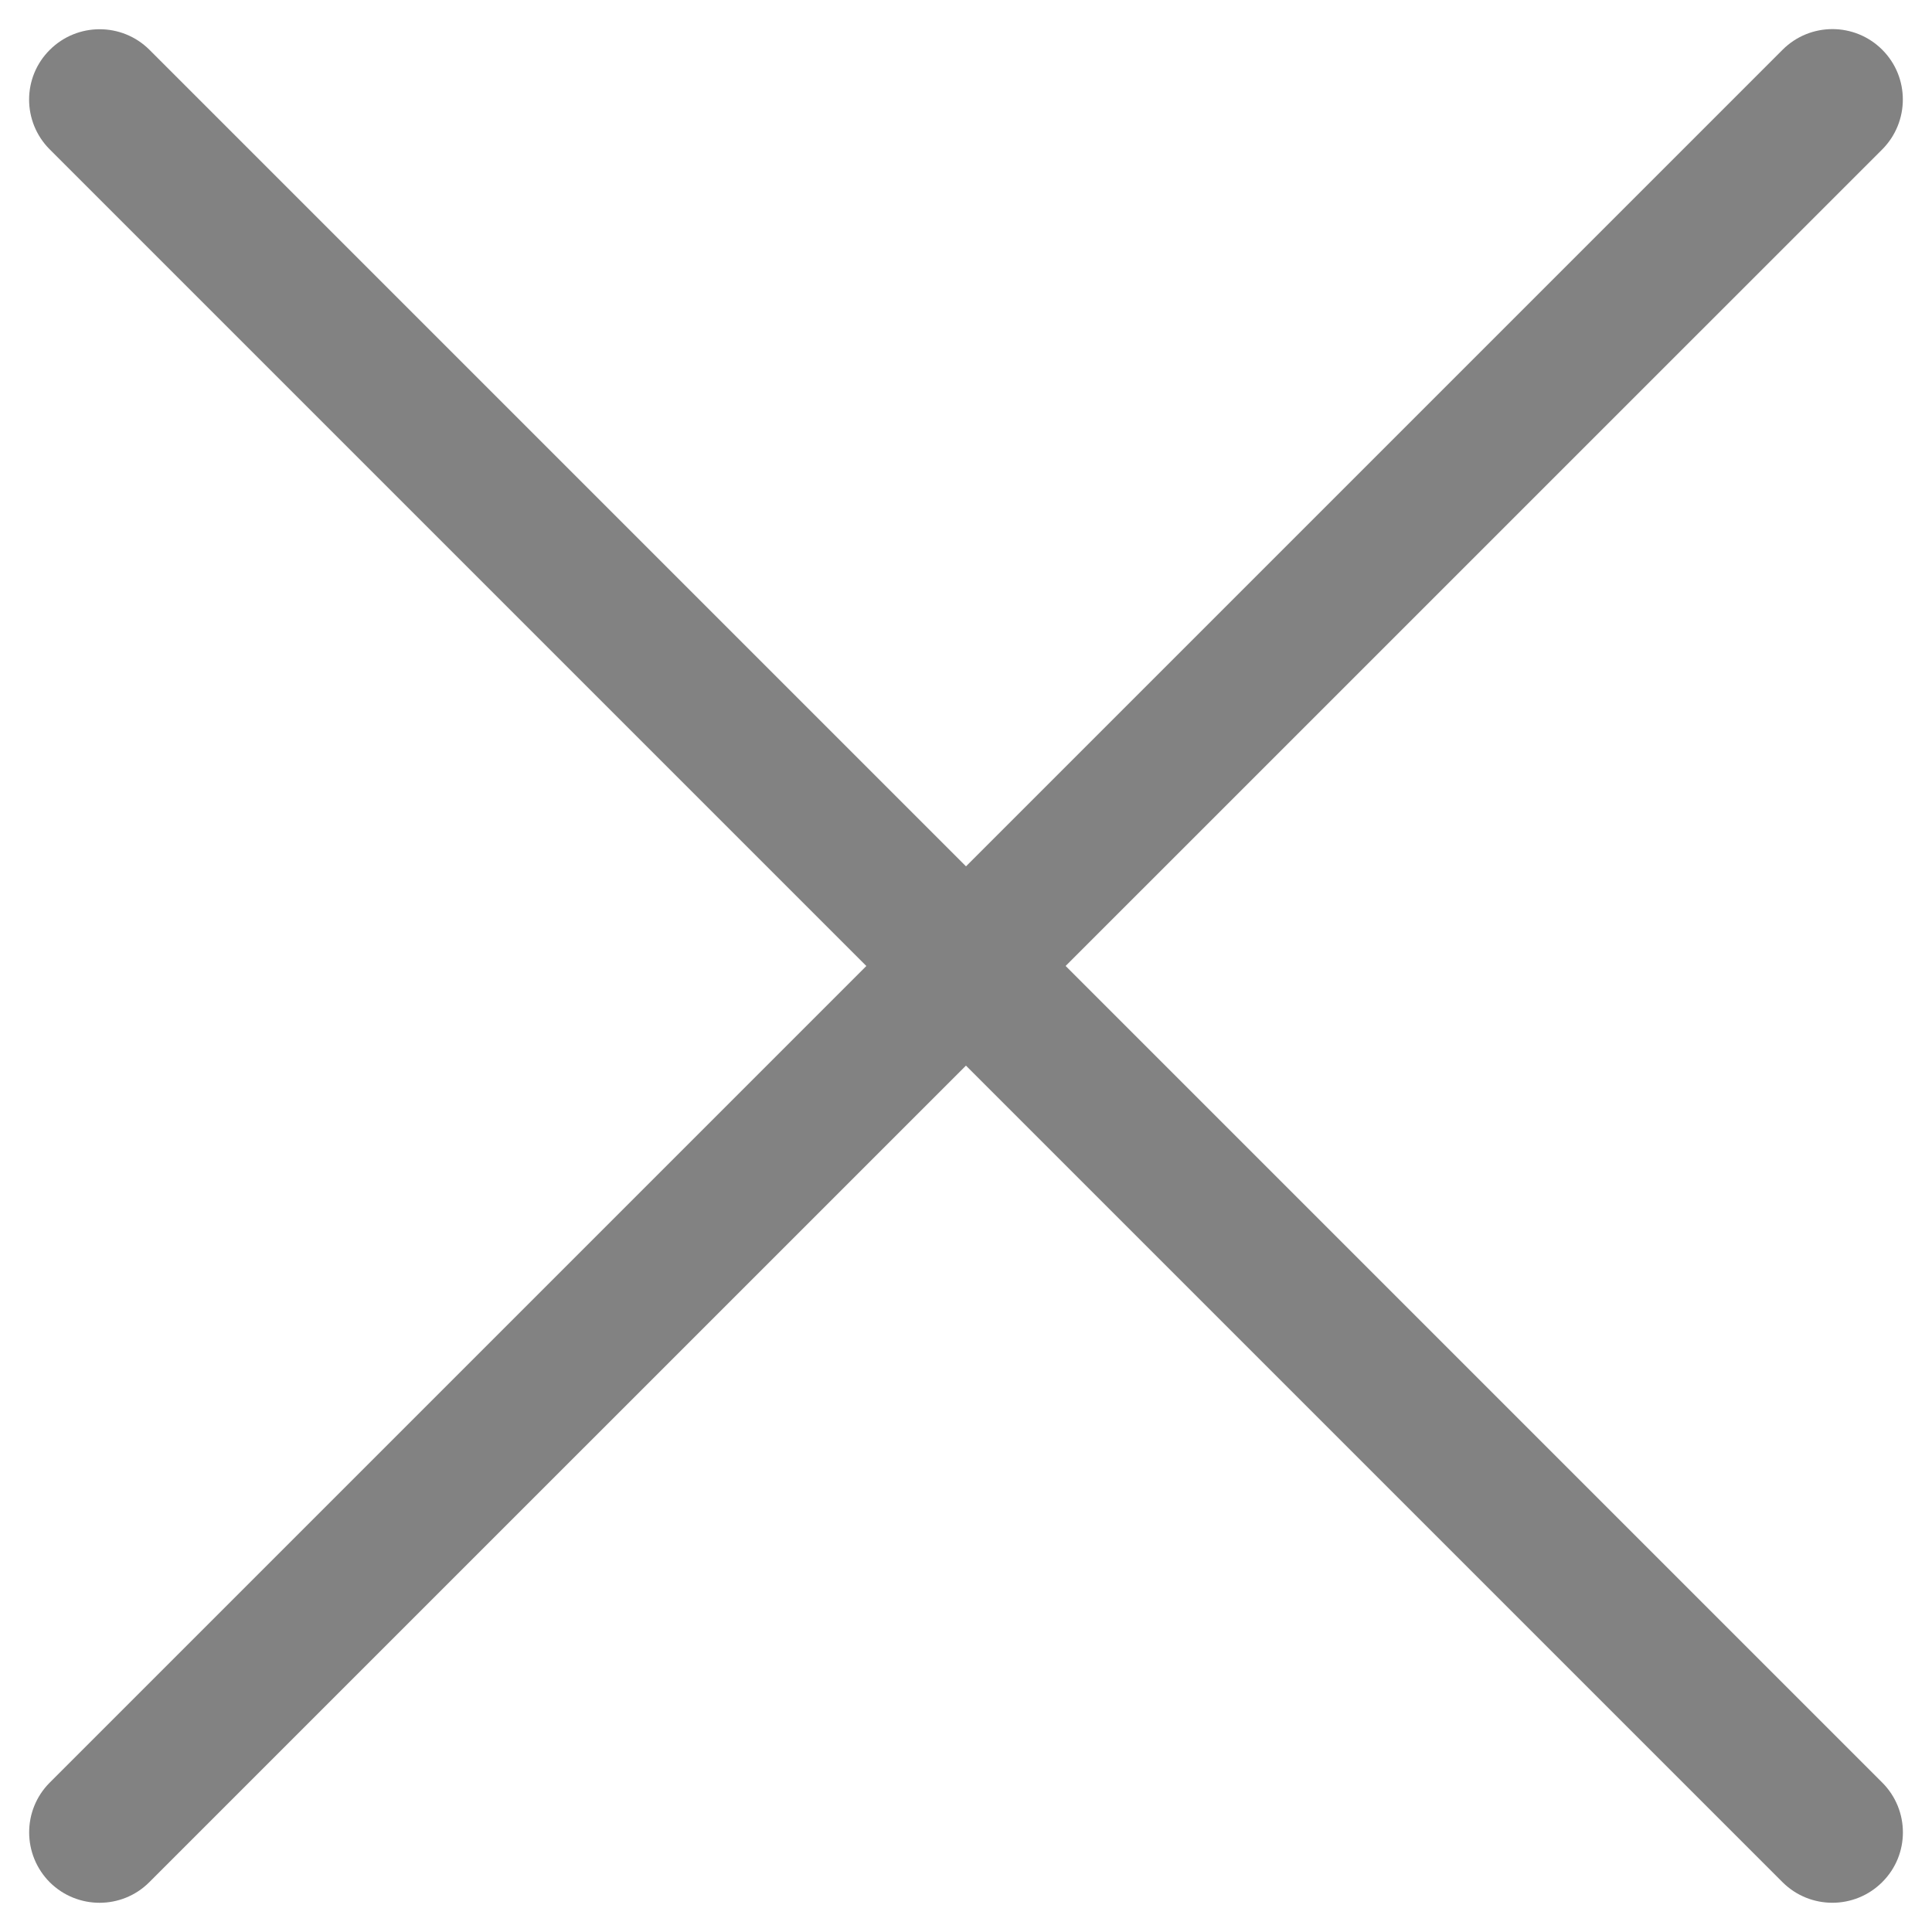
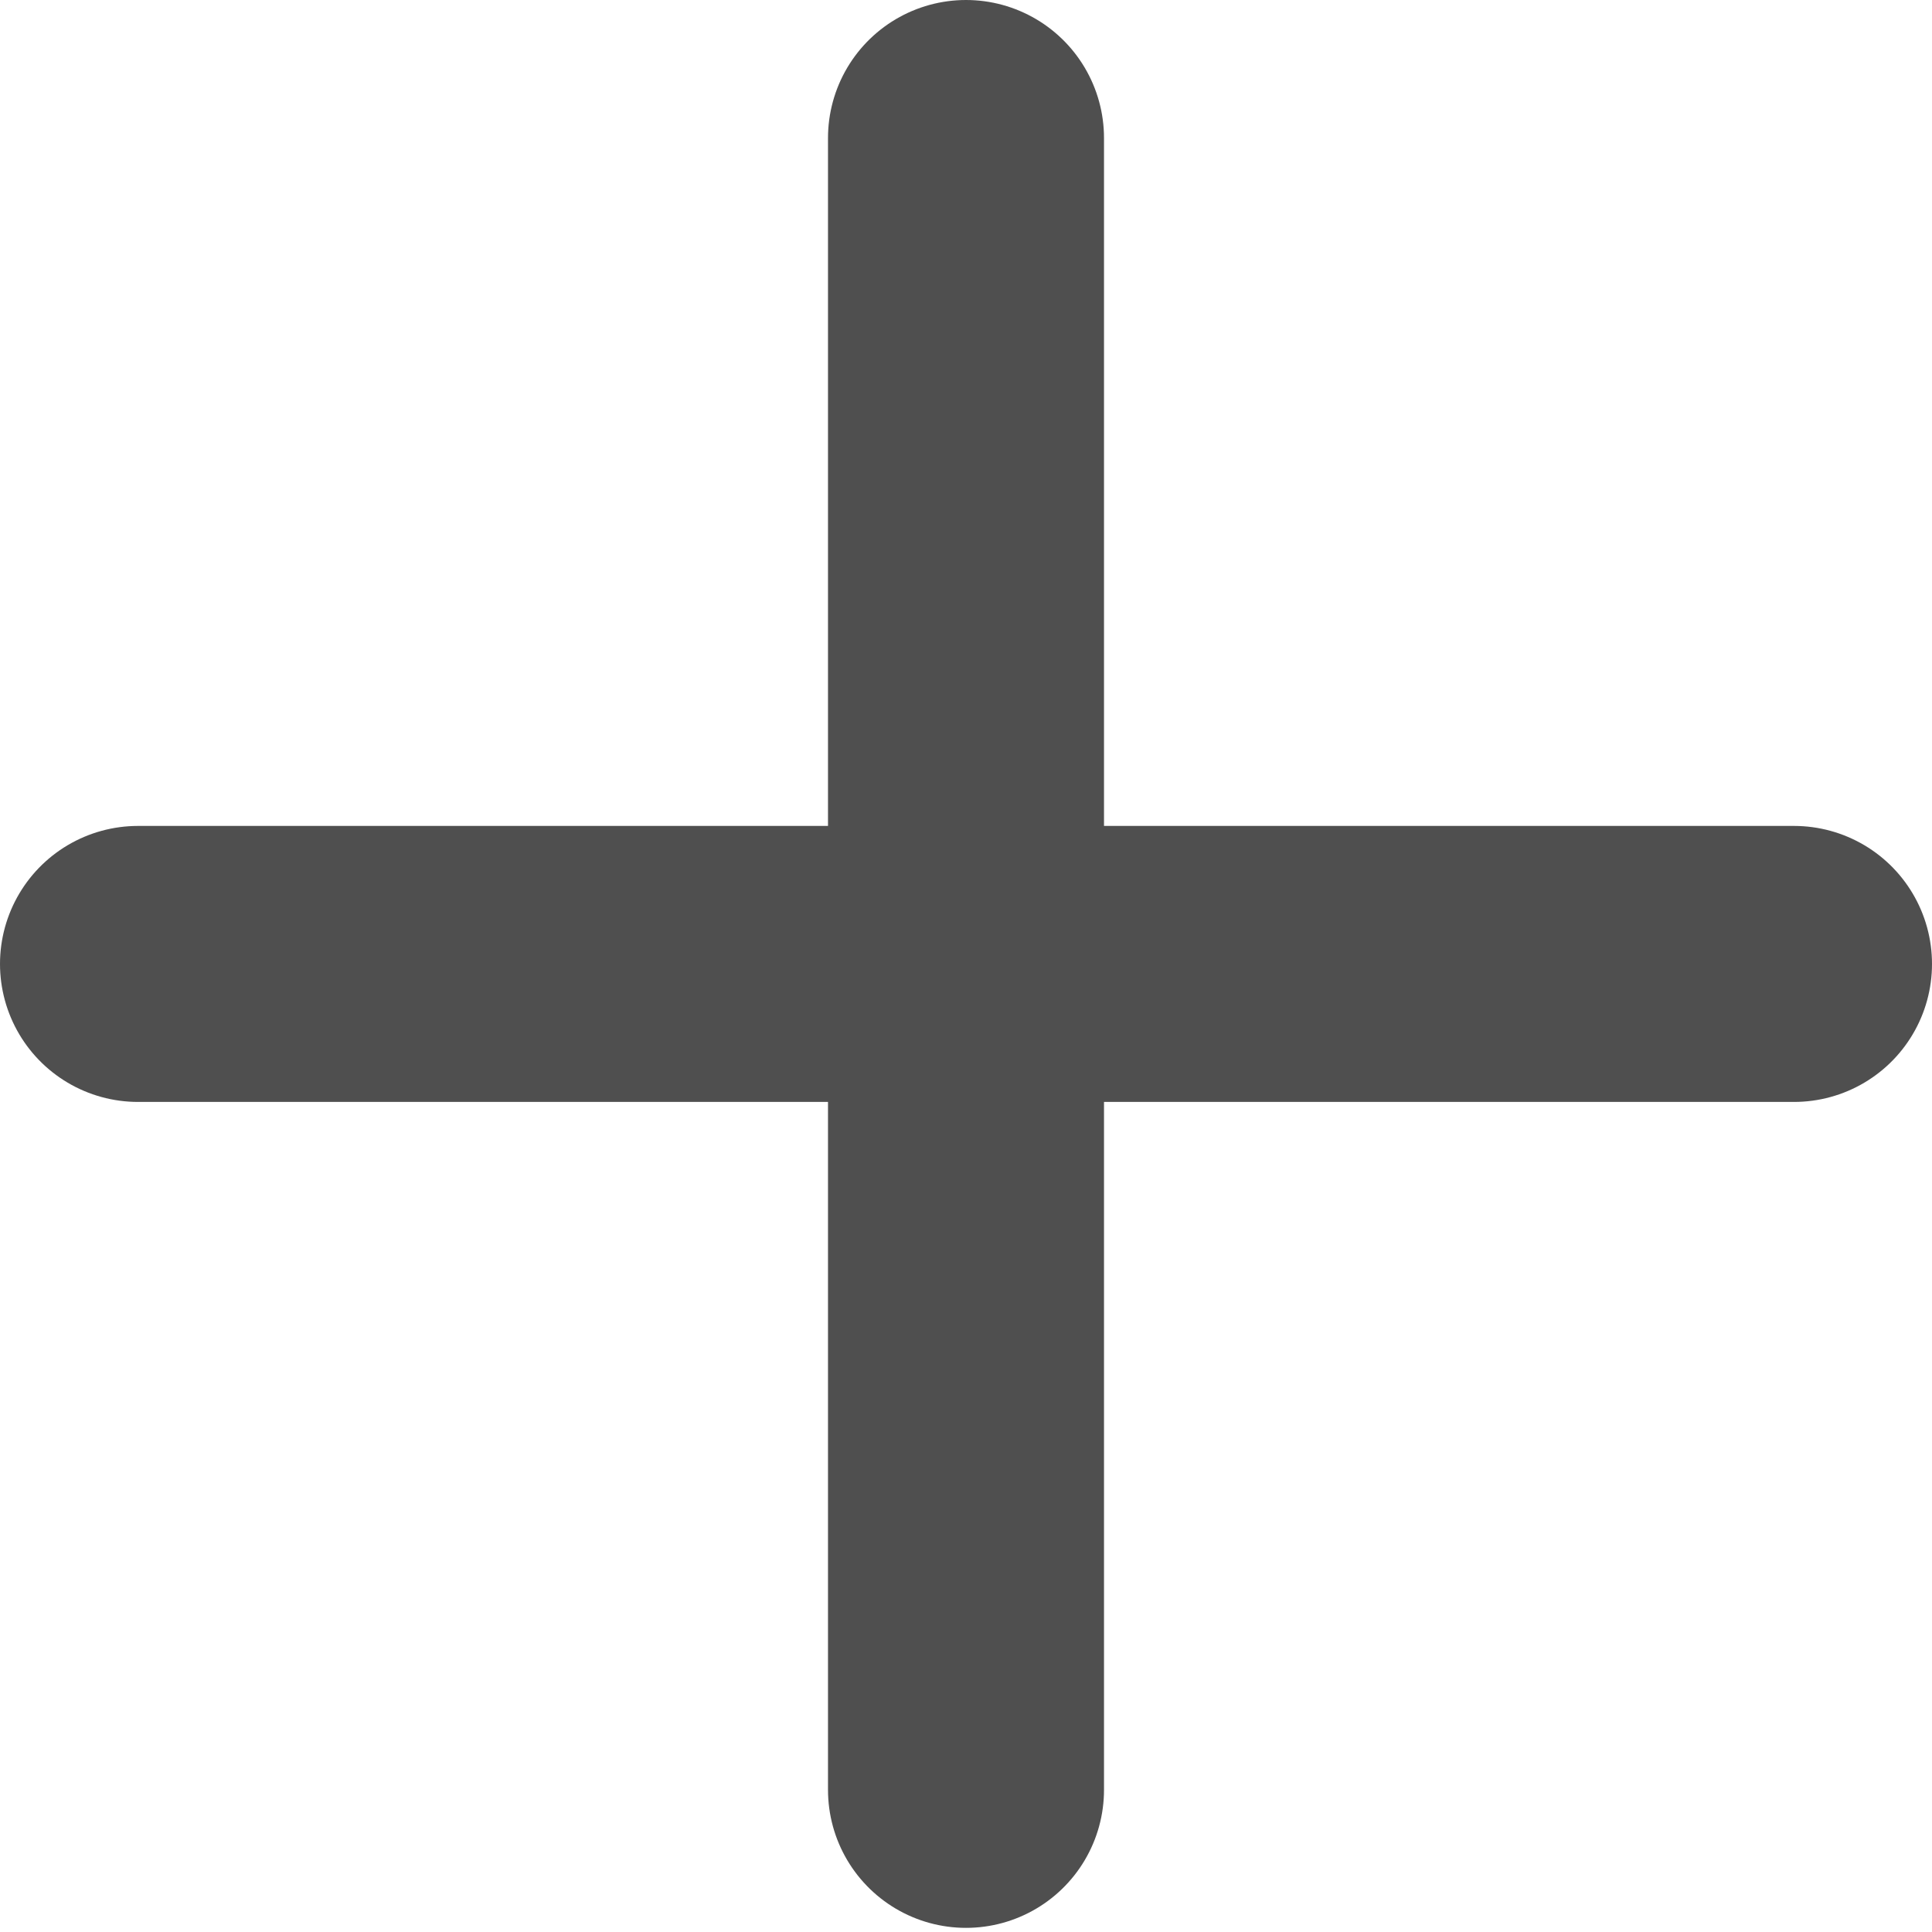
- <svg xmlns="http://www.w3.org/2000/svg" width="12" height="12" viewBox="0 0 12 12" fill="none">
-   <path d="M11.072 0.309C11.243 0.138 11.52 0.138 11.691 0.309C11.862 0.48 11.861 0.757 11.691 0.928L0.927 11.691C0.757 11.861 0.48 11.861 0.309 11.691C0.139 11.52 0.138 11.243 0.309 11.072L11.072 0.309Z" fill="#828282" />
-   <path d="M0.309 0.31C0.48 0.139 0.757 0.139 0.928 0.309L11.691 11.072C11.862 11.243 11.862 11.52 11.691 11.69C11.52 11.861 11.243 11.861 11.072 11.691L0.309 0.928C0.138 0.757 0.138 0.48 0.309 0.31Z" fill="#828282" />
+ <svg xmlns="http://www.w3.org/2000/svg" width="14" height="14" viewBox="0 0 14 14" fill="none">
+   <path d="M7 1V12.97M1 6.985H13" stroke="#4F4F4F" stroke-width="2" stroke-linecap="round" stroke-linejoin="round" />
</svg>
